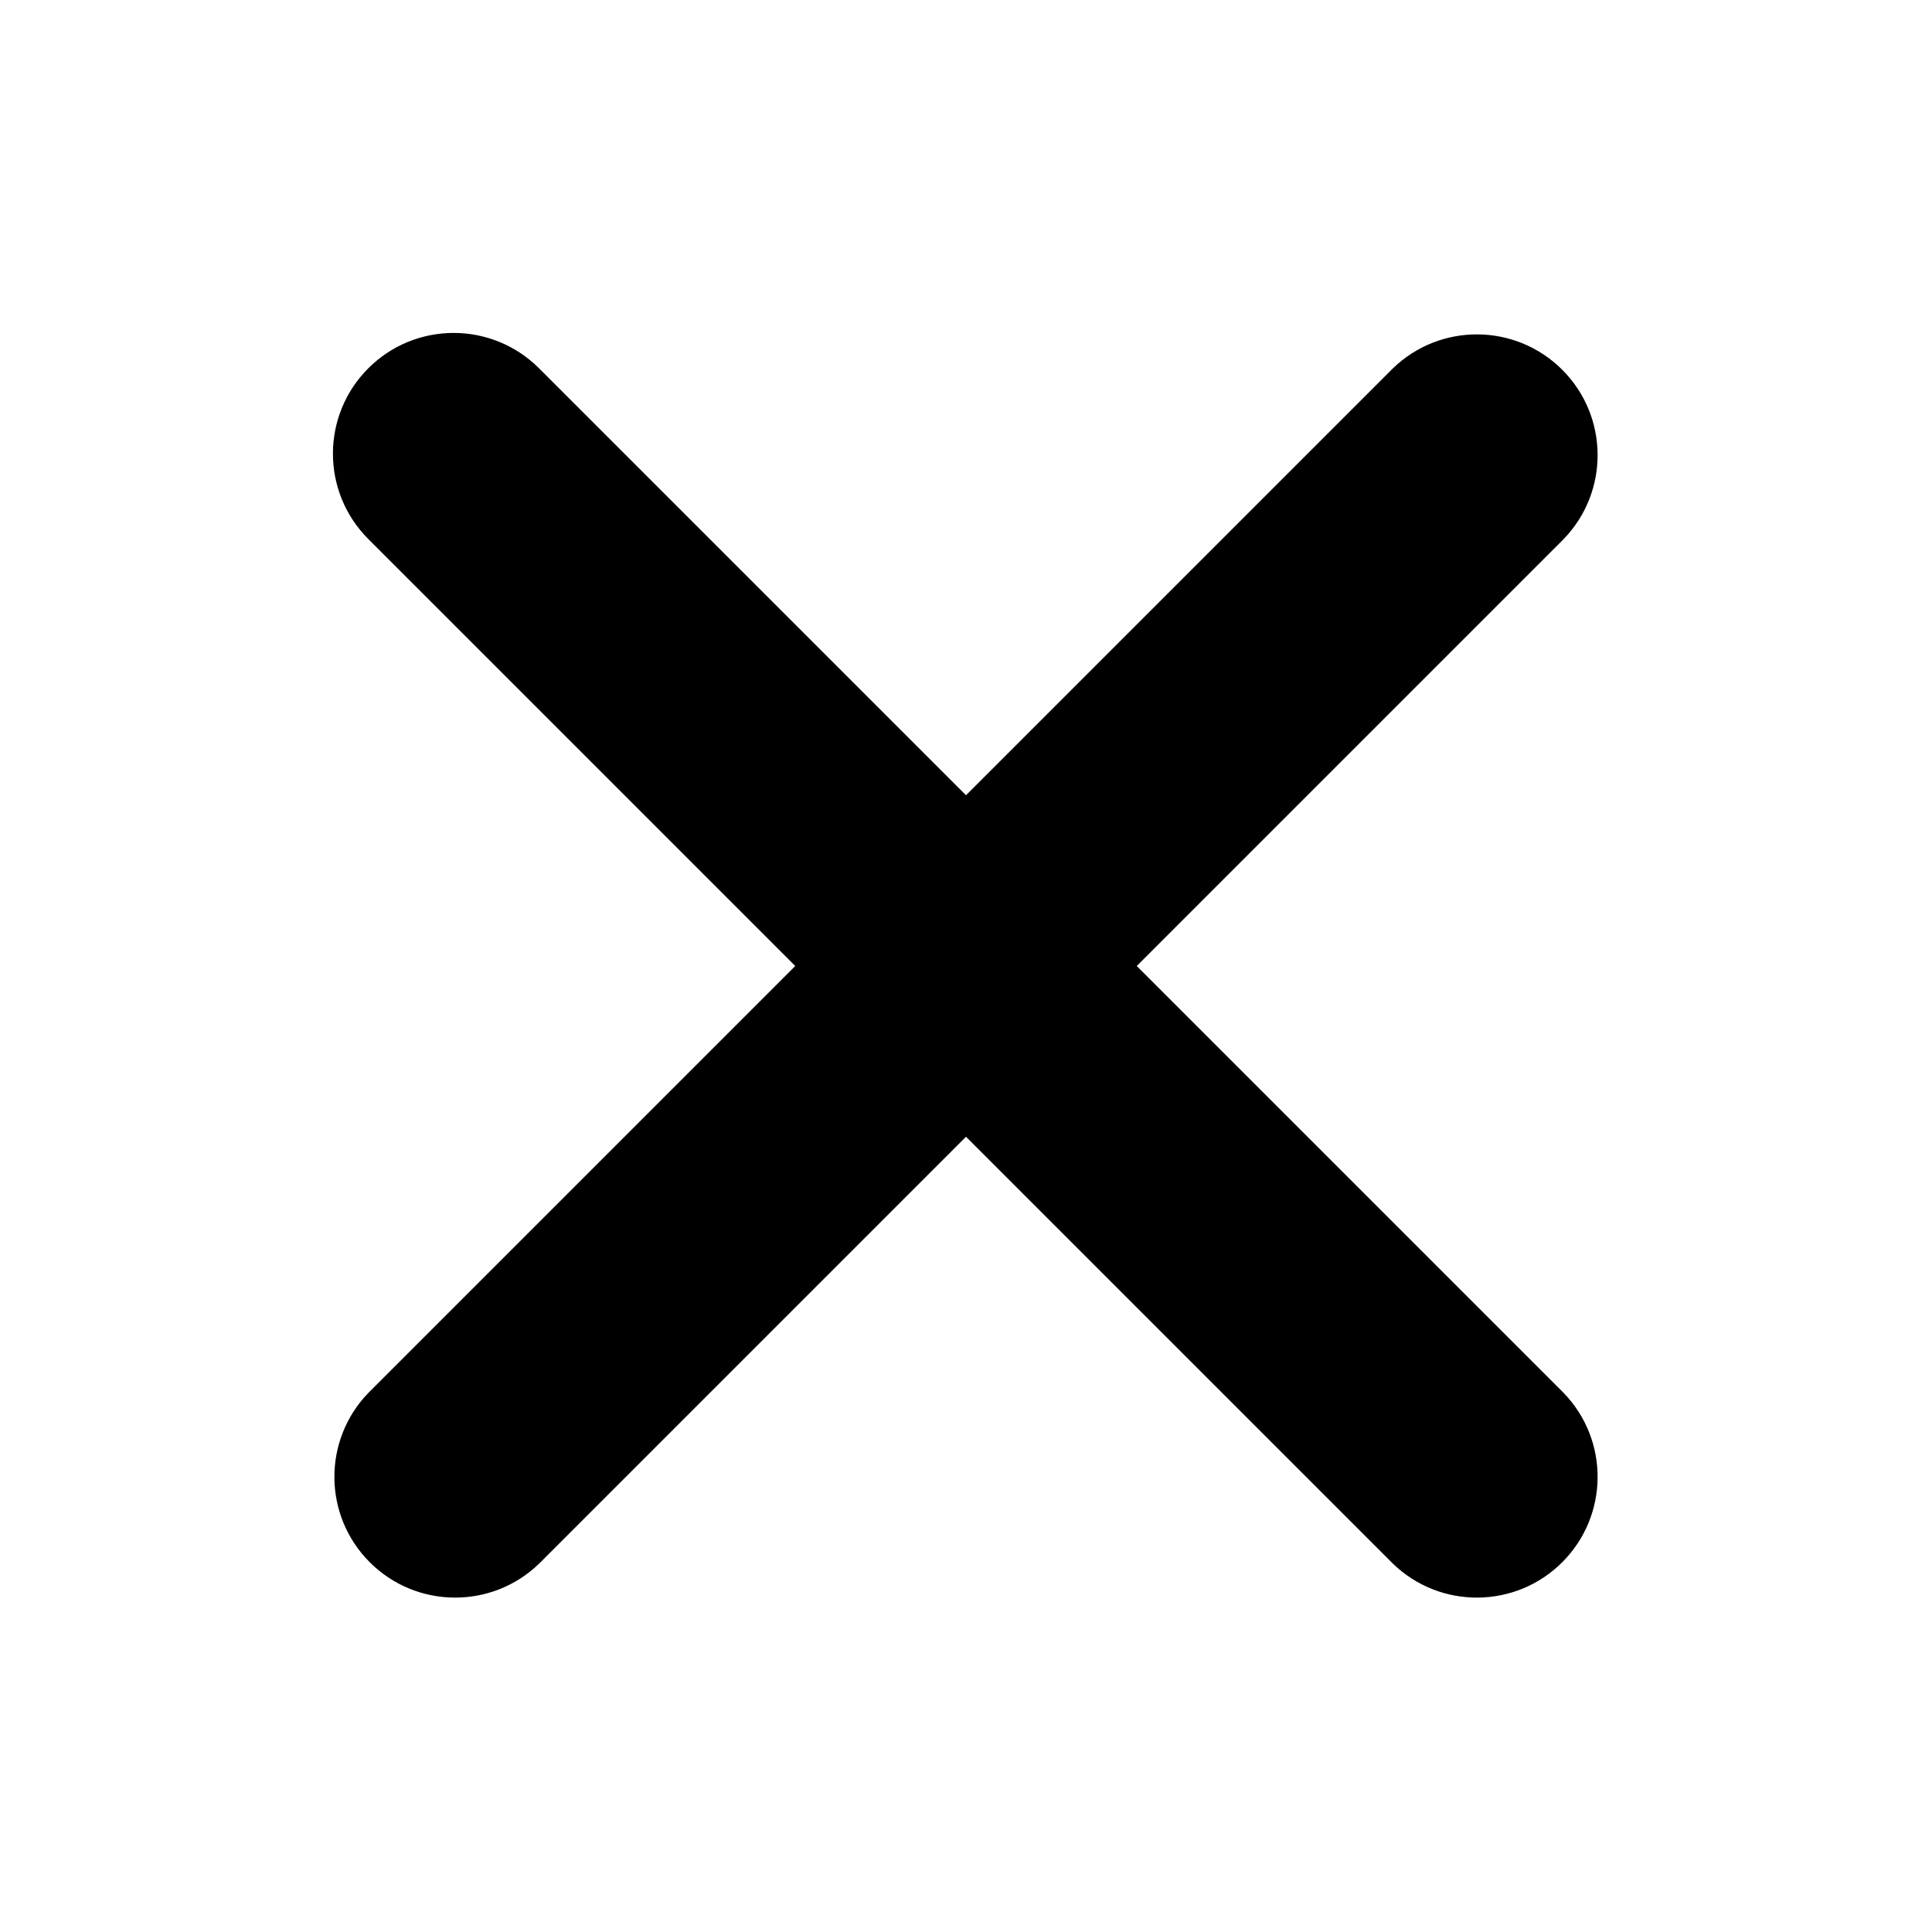
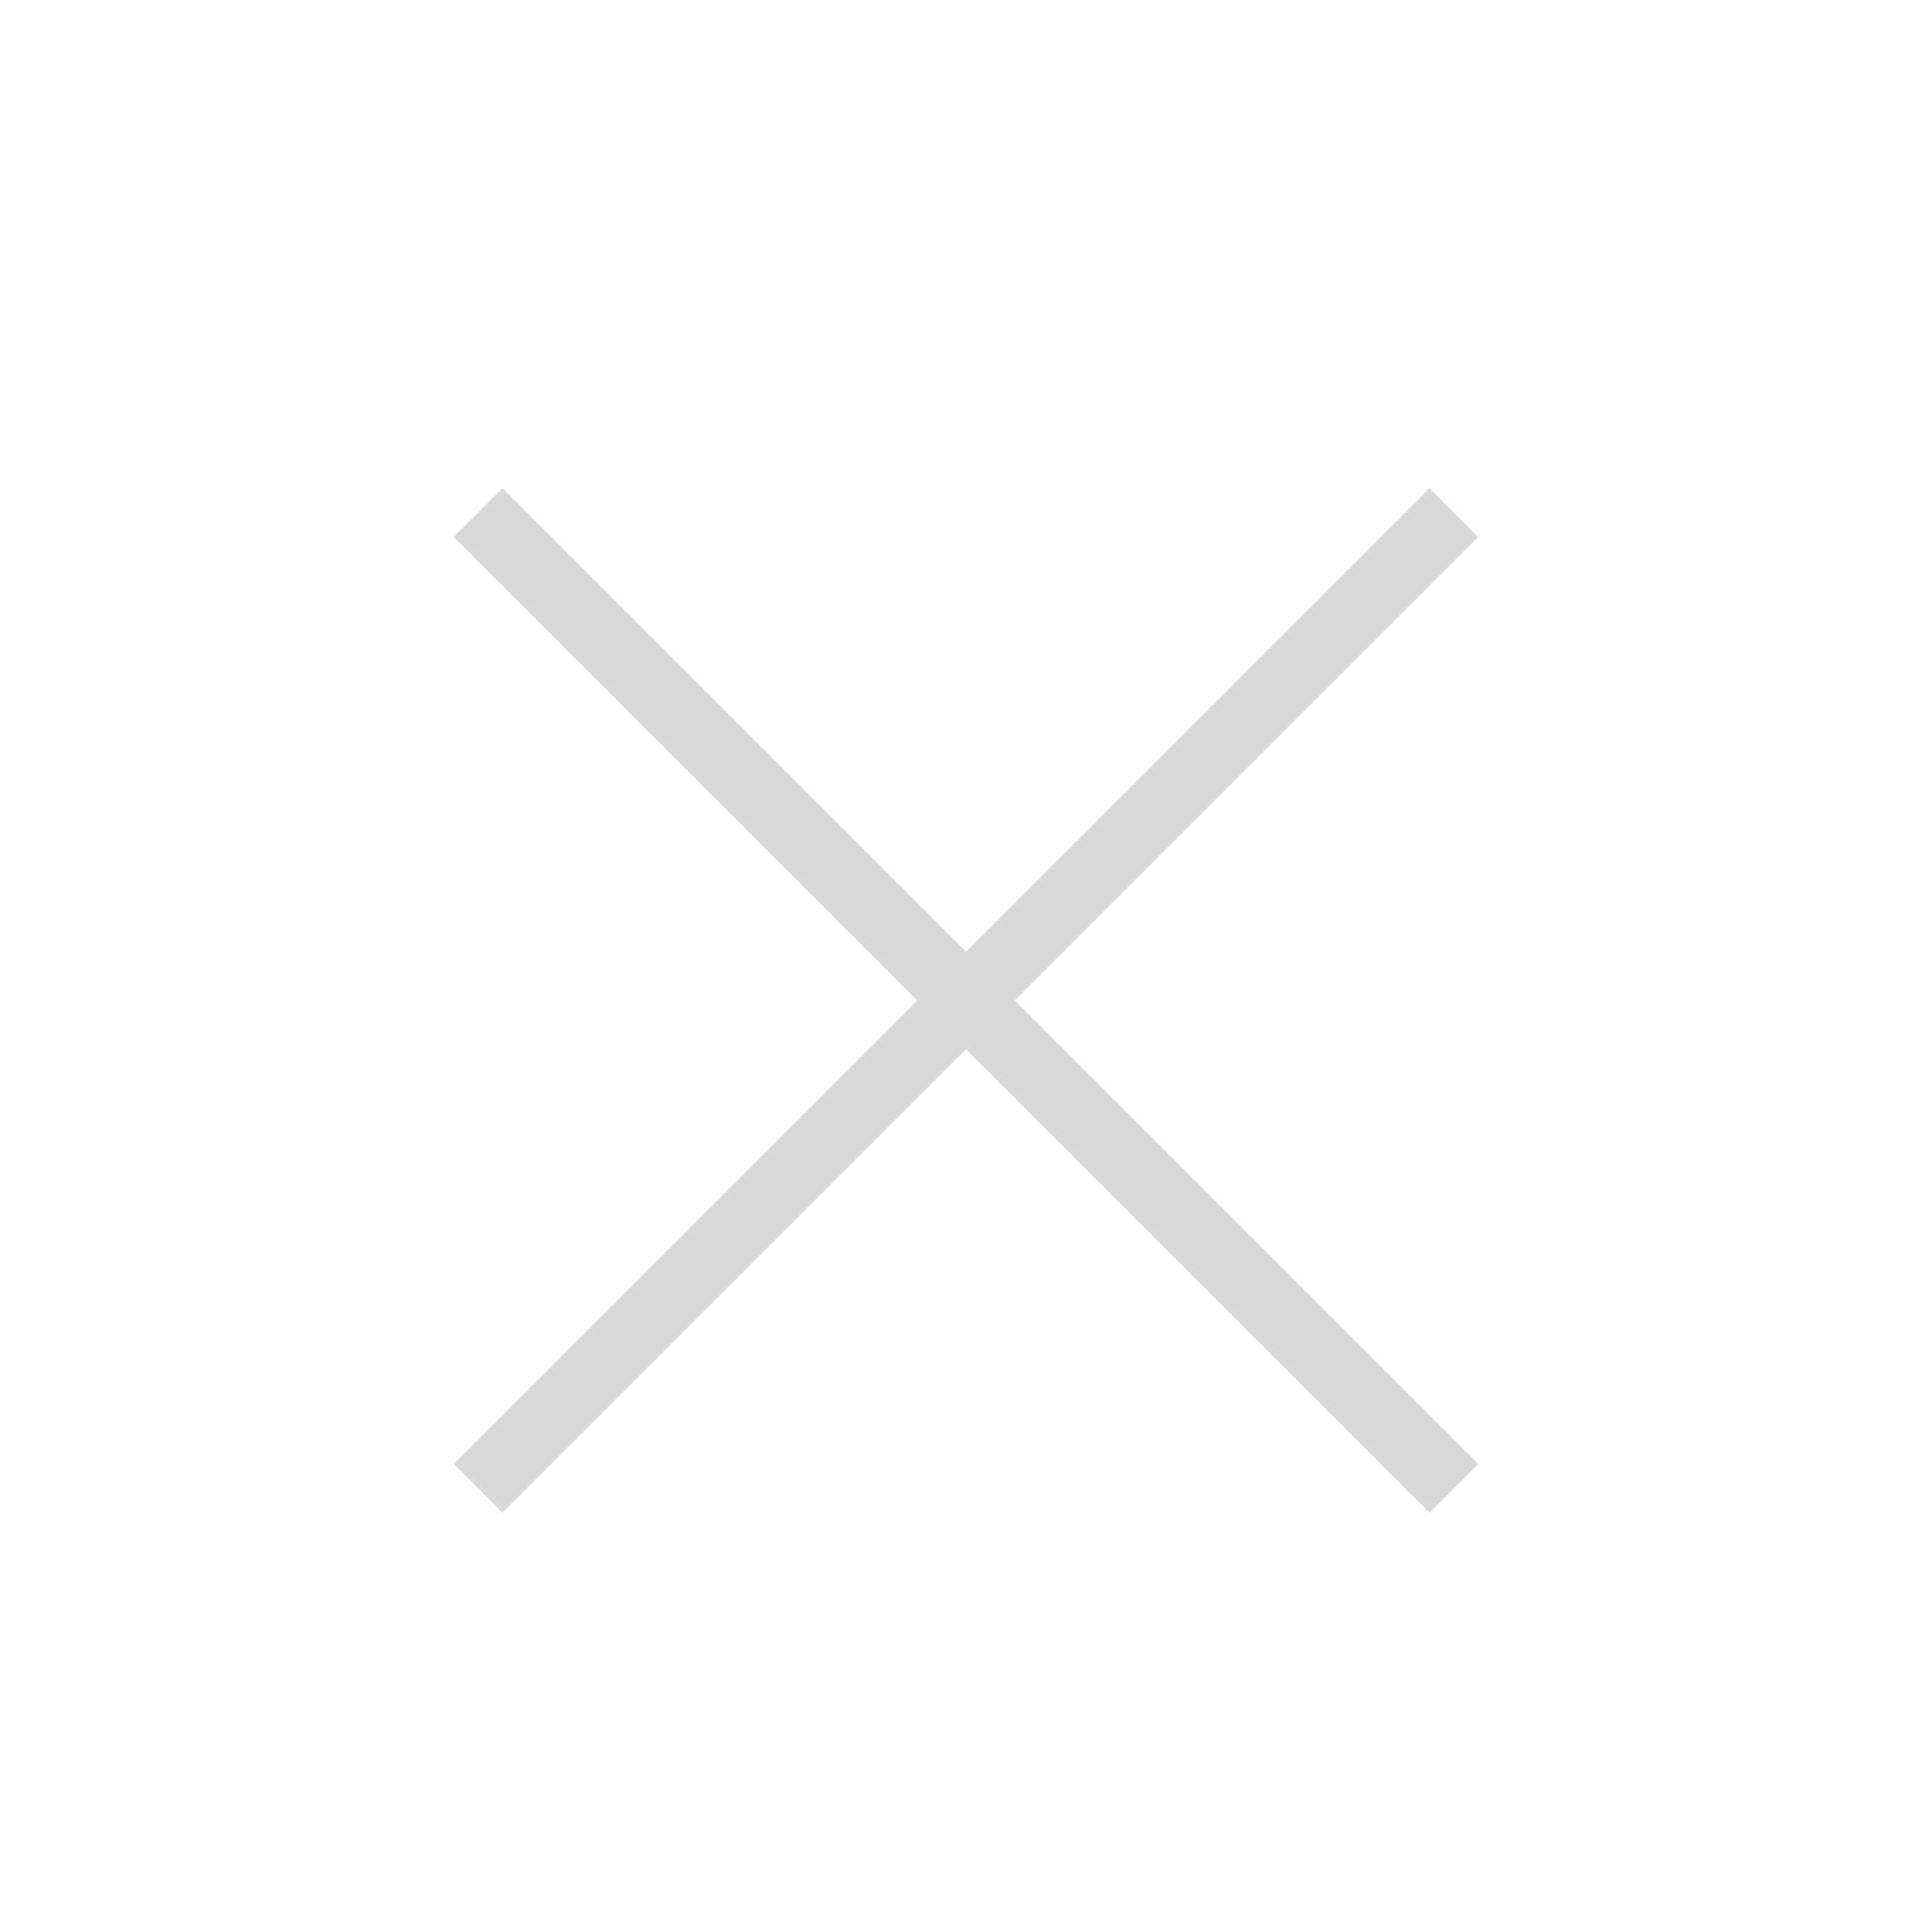
- <svg xmlns="http://www.w3.org/2000/svg" width="800px" height="800px" viewBox="0 0 1024 1024" fill="#000000">
-   <g id="SVGRepo_bgCarrier" stroke-width="0" />
-   <g id="SVGRepo_tracerCarrier" stroke-linecap="round" stroke-linejoin="round" />
-   <g id="SVGRepo_iconCarrier">
-     <path fill="#000000" d="M195.2 195.2a64 64 0 0 1 90.496 0L512 421.504 738.304 195.2a64 64 0 0 1 90.496 90.496L602.496 512 828.8 738.304a64 64 0 0 1-90.496 90.496L512 602.496 285.696 828.8a64 64 0 0 1-90.496-90.496L421.504 512 195.2 285.696a64 64 0 0 1 0-90.496z" />
-   </g>
+ <svg xmlns="http://www.w3.org/2000/svg" width="28" height="28" viewBox="0 0 28 28" fill="none">
+   <rect x="7.282" y="7.075" width="20" height="1" transform="rotate(45 7.28174 7.07532)" fill="#D9D9D9" />
+   <rect x="6.575" y="21.217" width="20" height="1" transform="rotate(-45 6.5752 21.2173)" fill="#D9D9D9" />
</svg>
